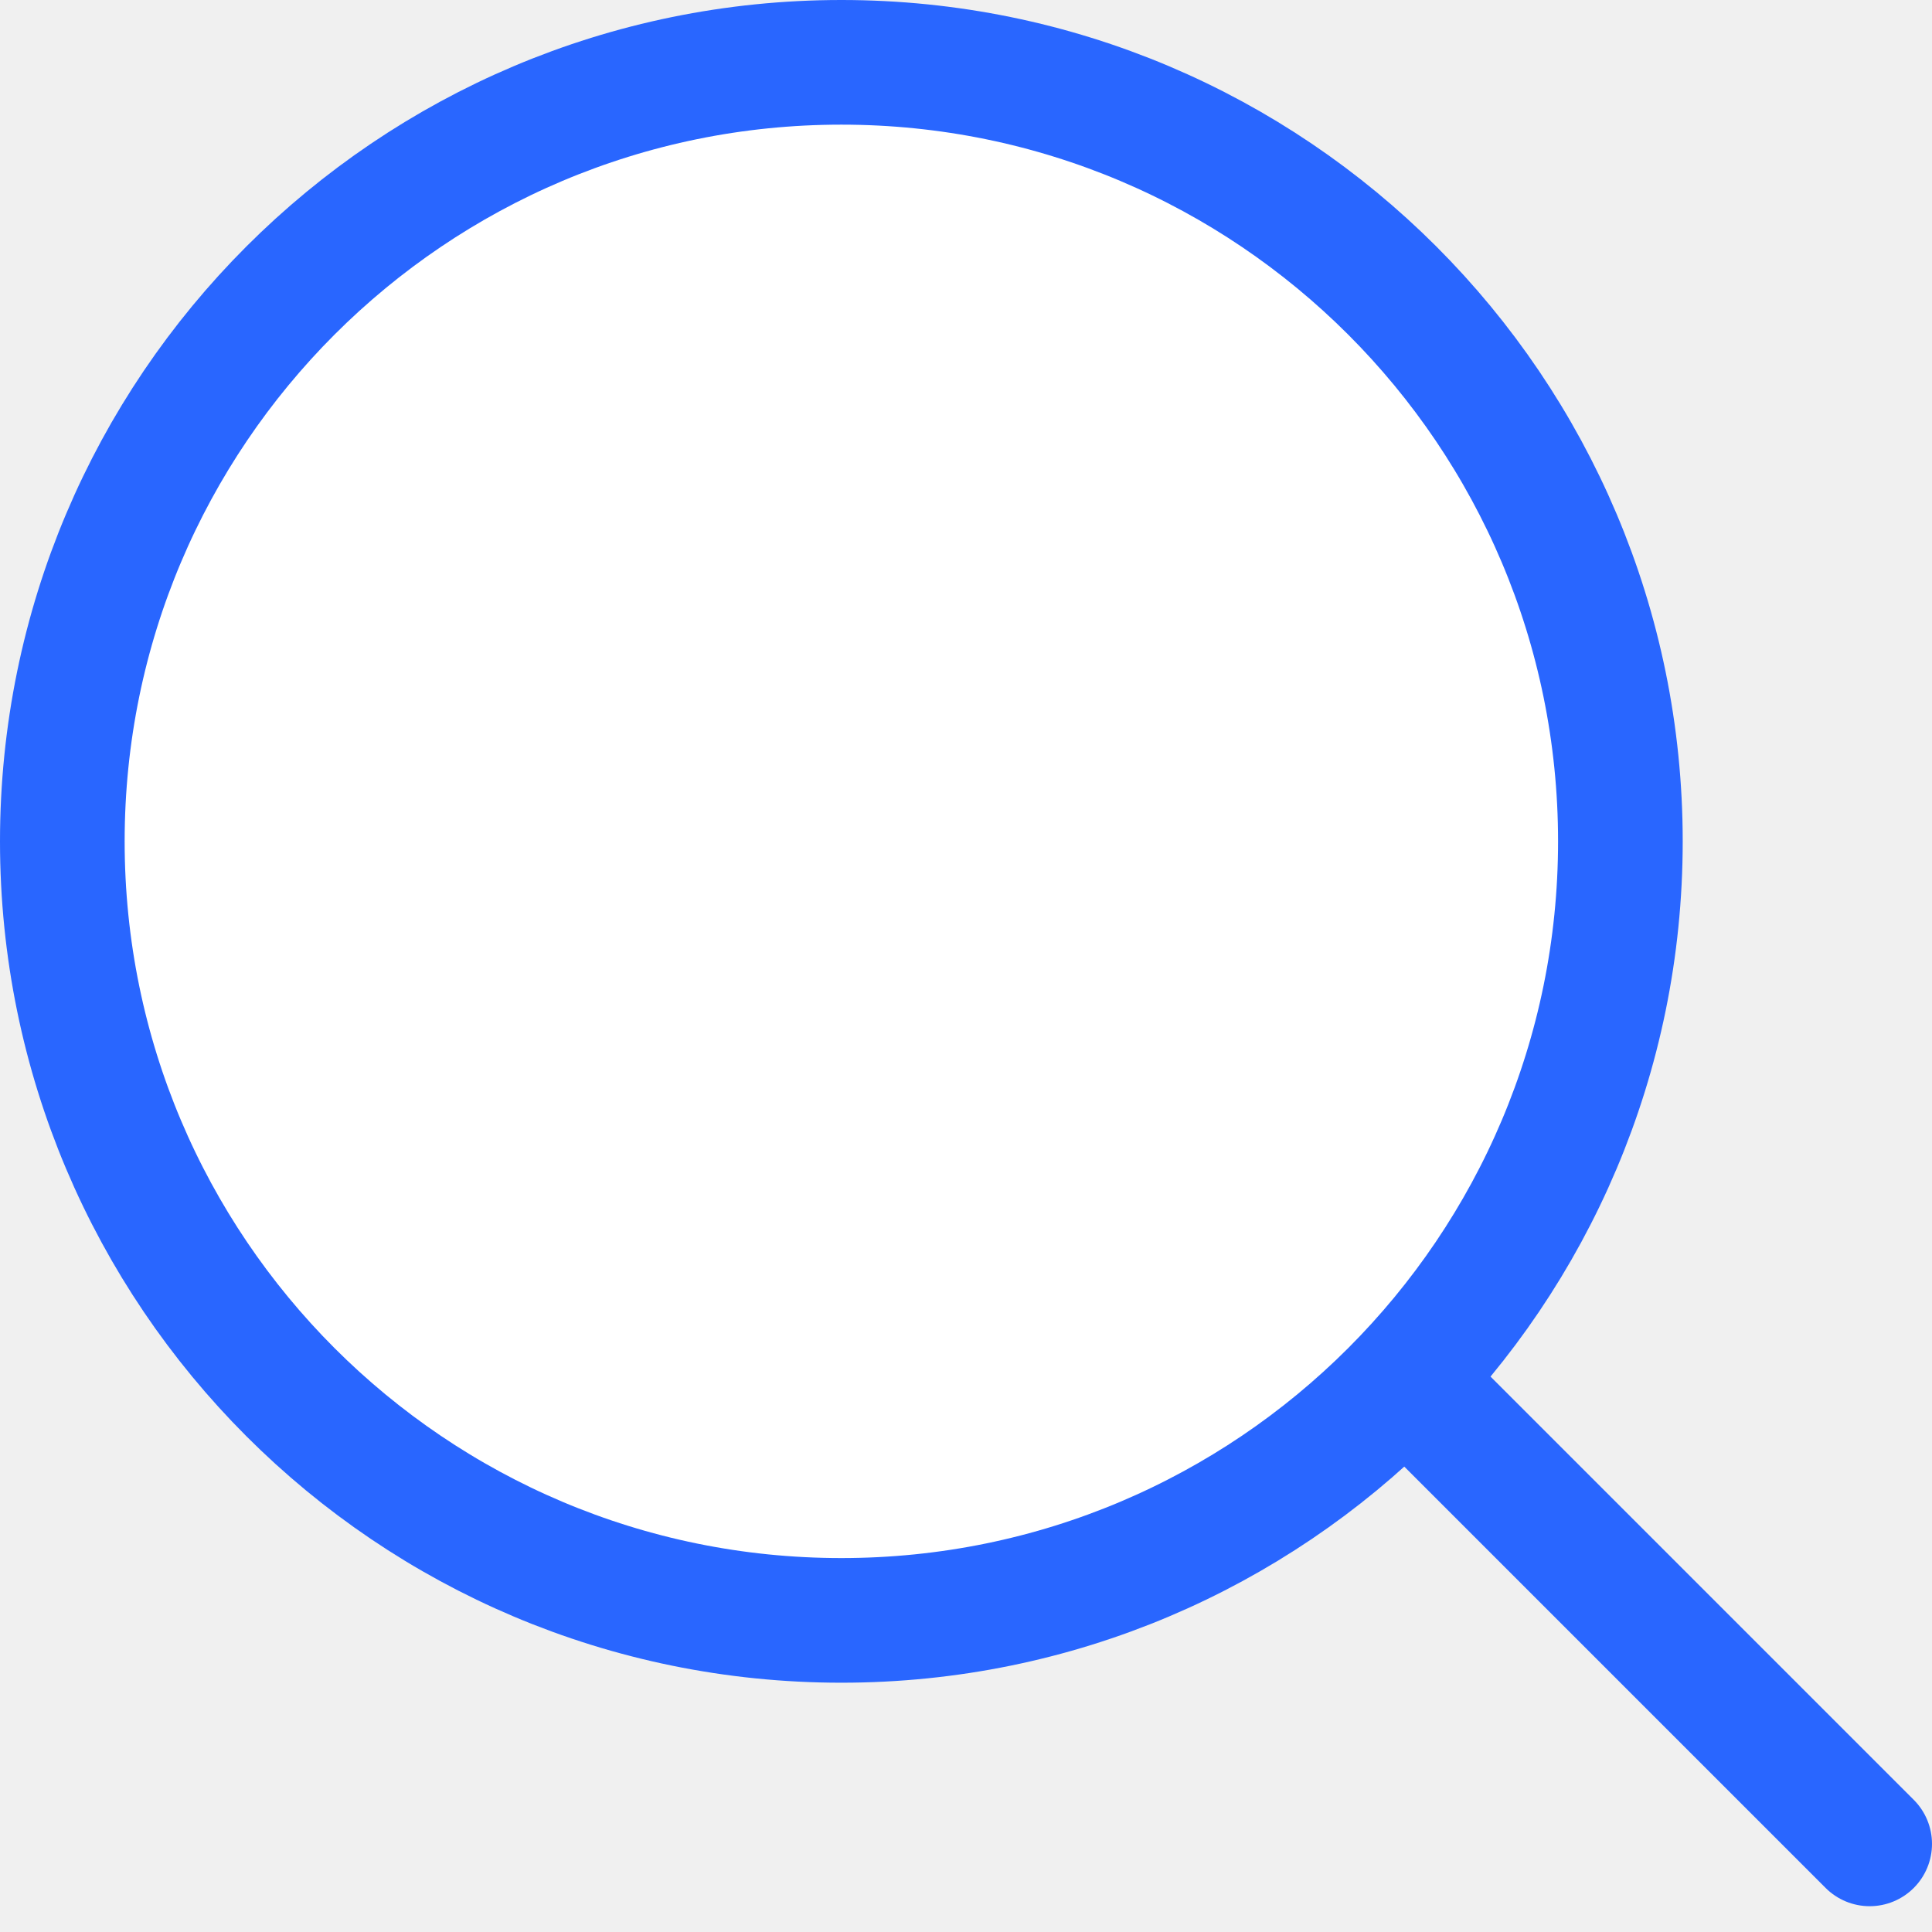
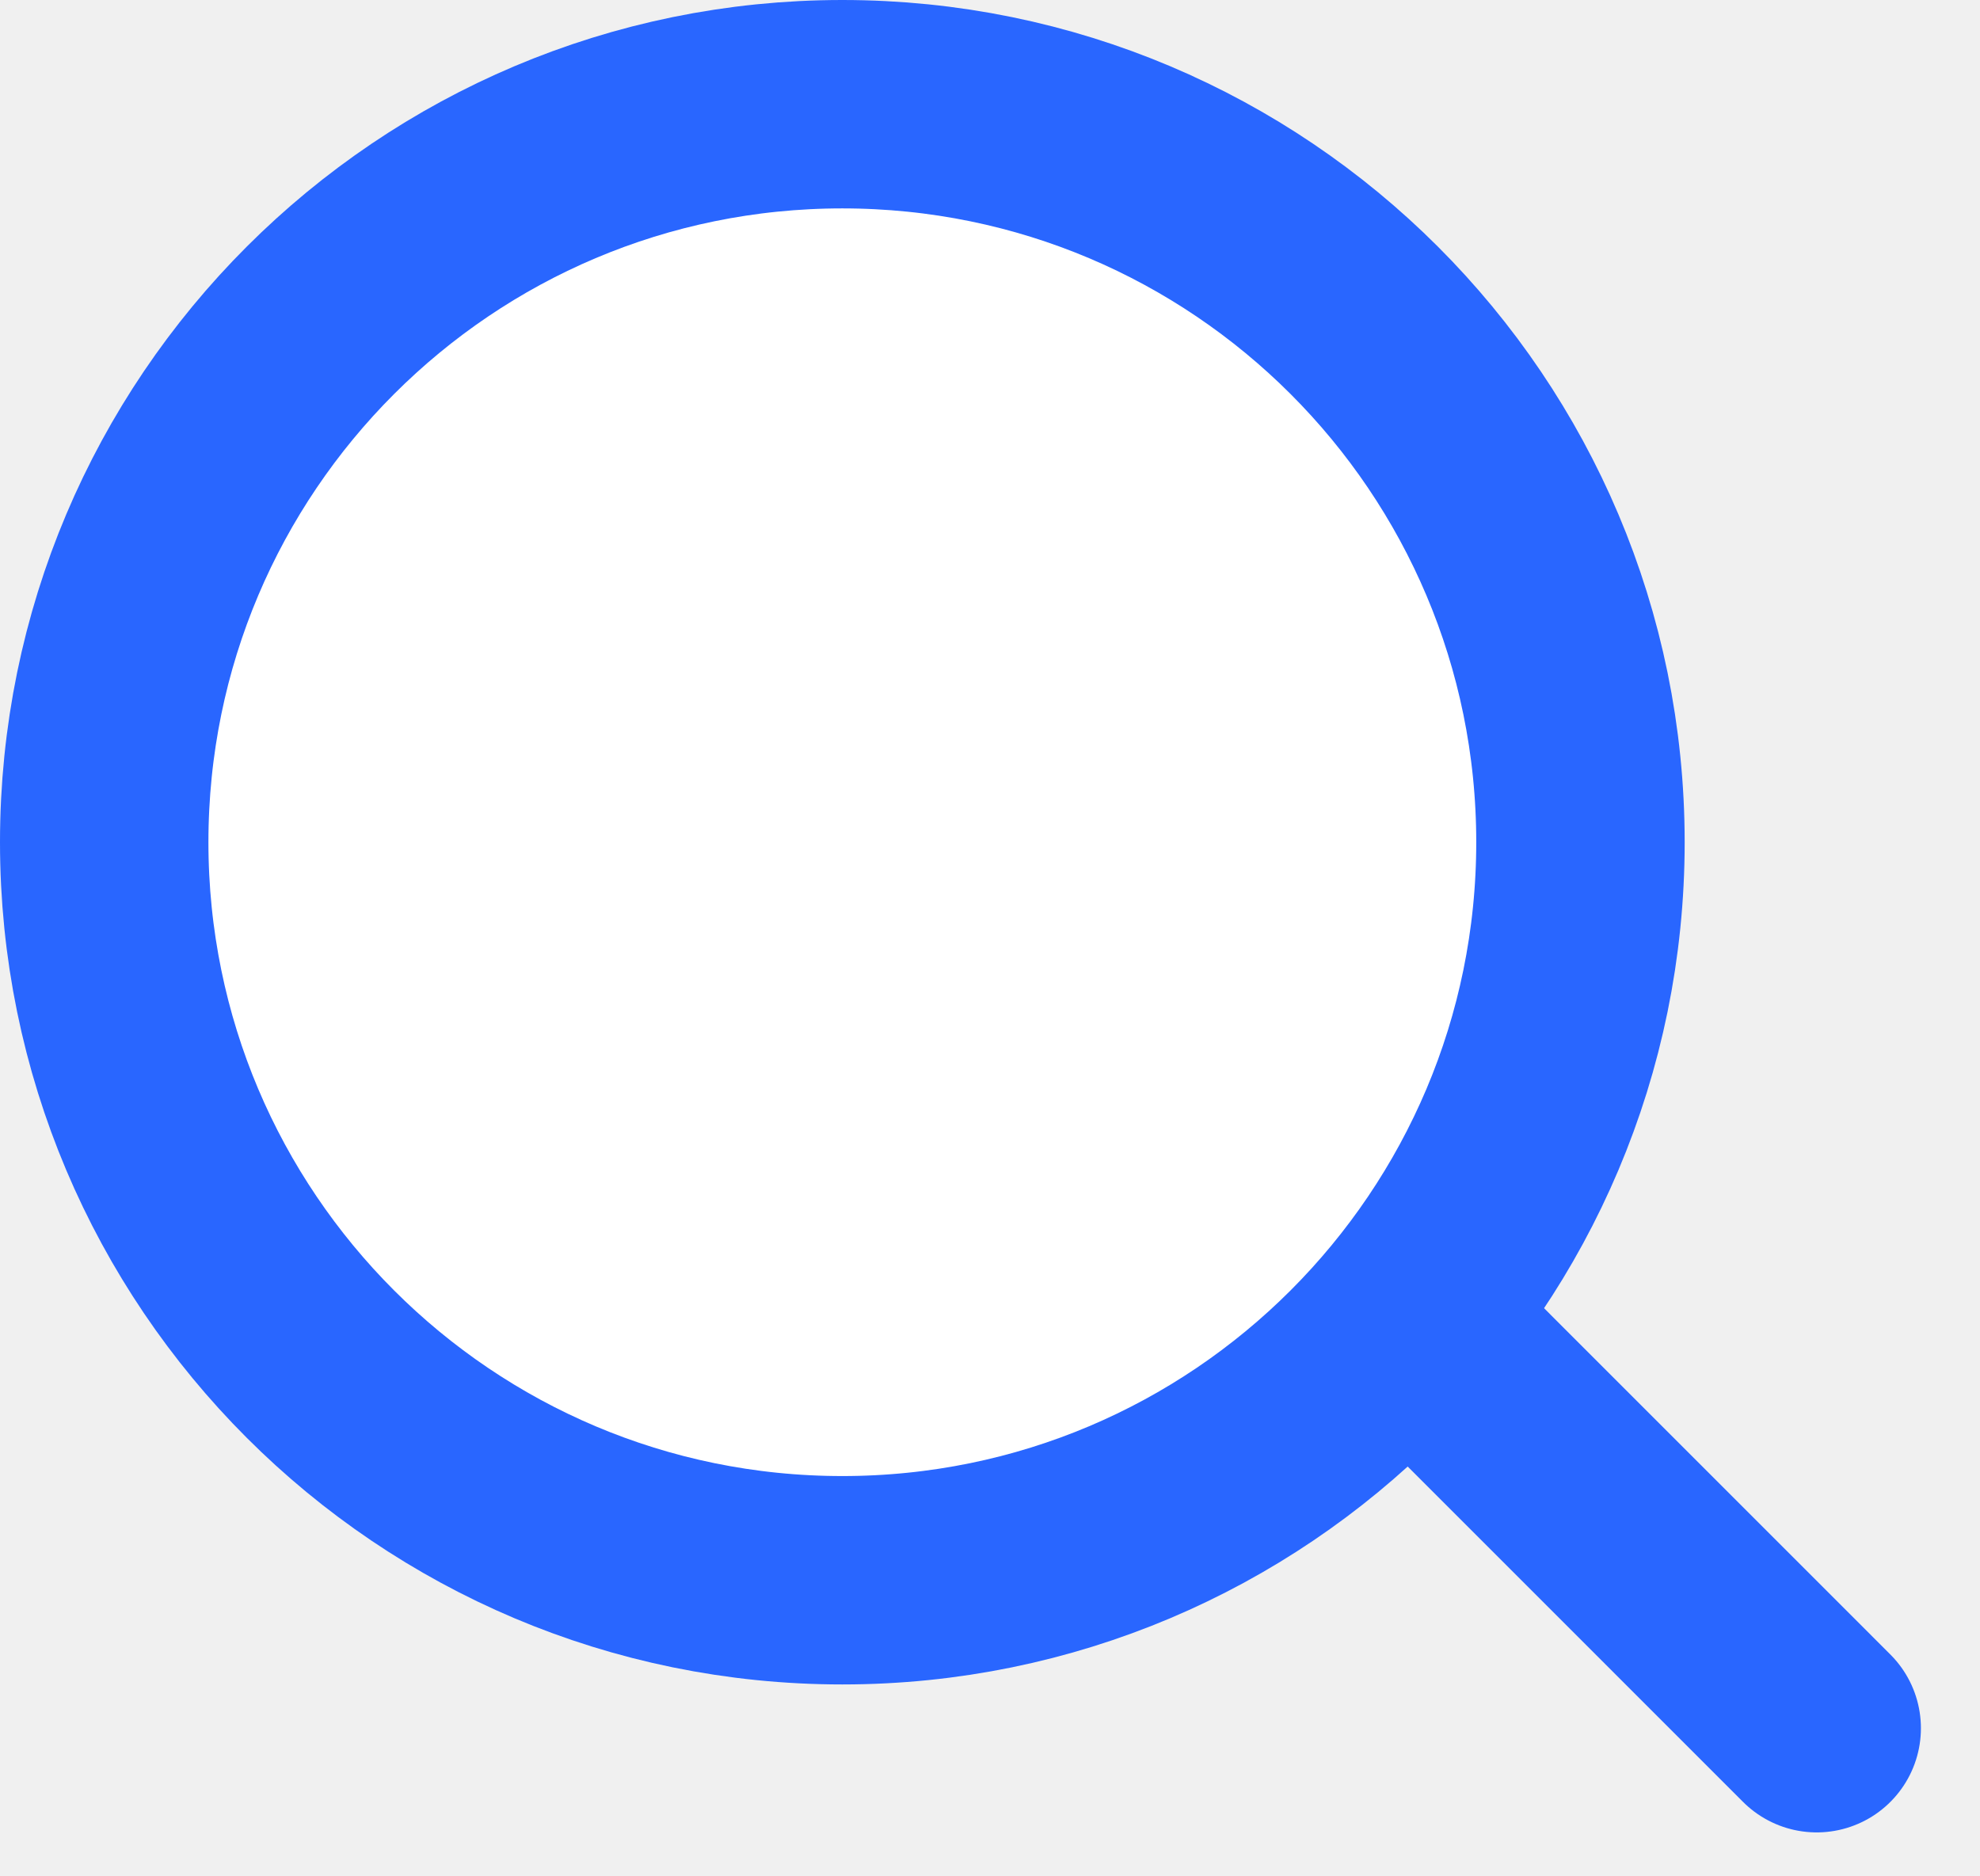
- <svg xmlns="http://www.w3.org/2000/svg" width="31" height="31" viewBox="0 0 31 31" fill="none">
-   <line x1="18.414" y1="18" x2="30" y2="29.586" stroke="#2966FF" stroke-width="2" stroke-linecap="round" />
-   <circle cx="13.5" cy="13.5" r="12.5" fill="white" stroke="#2966FF" stroke-width="2" stroke-linecap="round" />
+ <svg xmlns="http://www.w3.org/2000/svg" width="19" height="18" viewBox="0 0 19 18" fill="none">
+   <line x1="11.481" y1="10.633" x2="17.433" y2="16.586" stroke="#2966FF" stroke-width="2" stroke-linecap="round" />
+   <ellipse cx="8.083" cy="8.083" rx="7.083" ry="7.083" fill="white" stroke="#2966FF" stroke-width="2" stroke-linecap="round" />
</svg>
